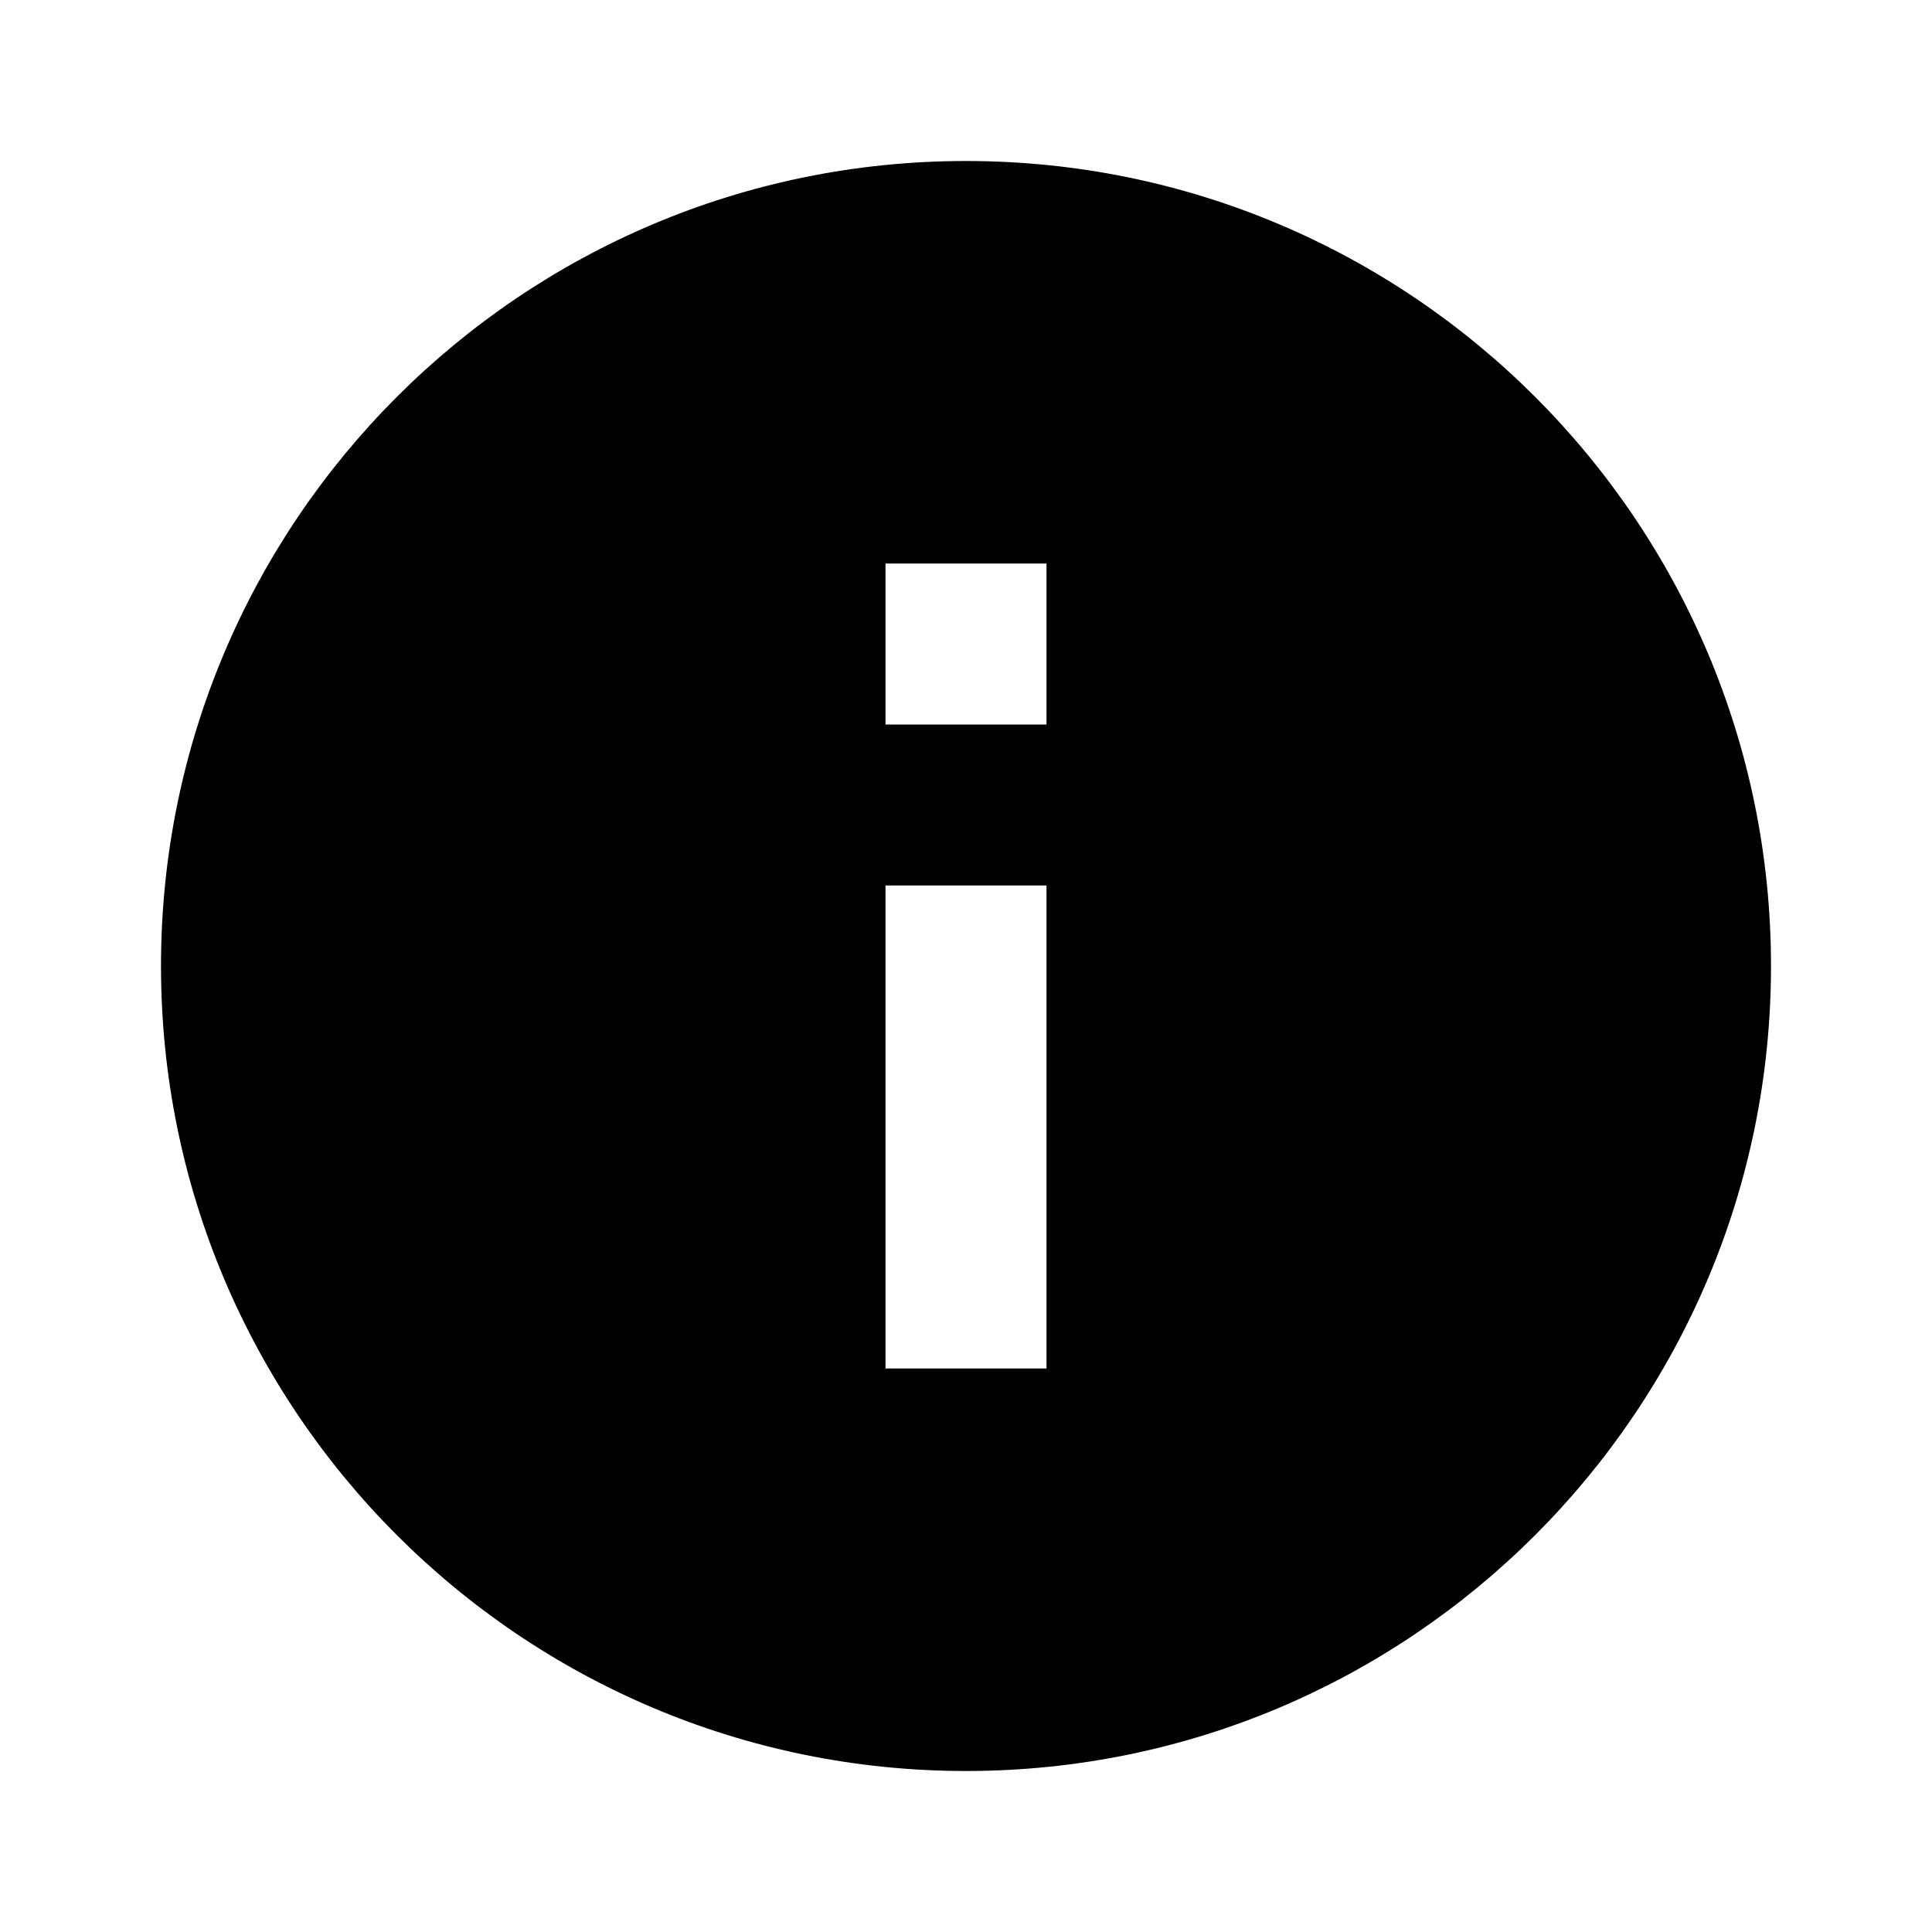
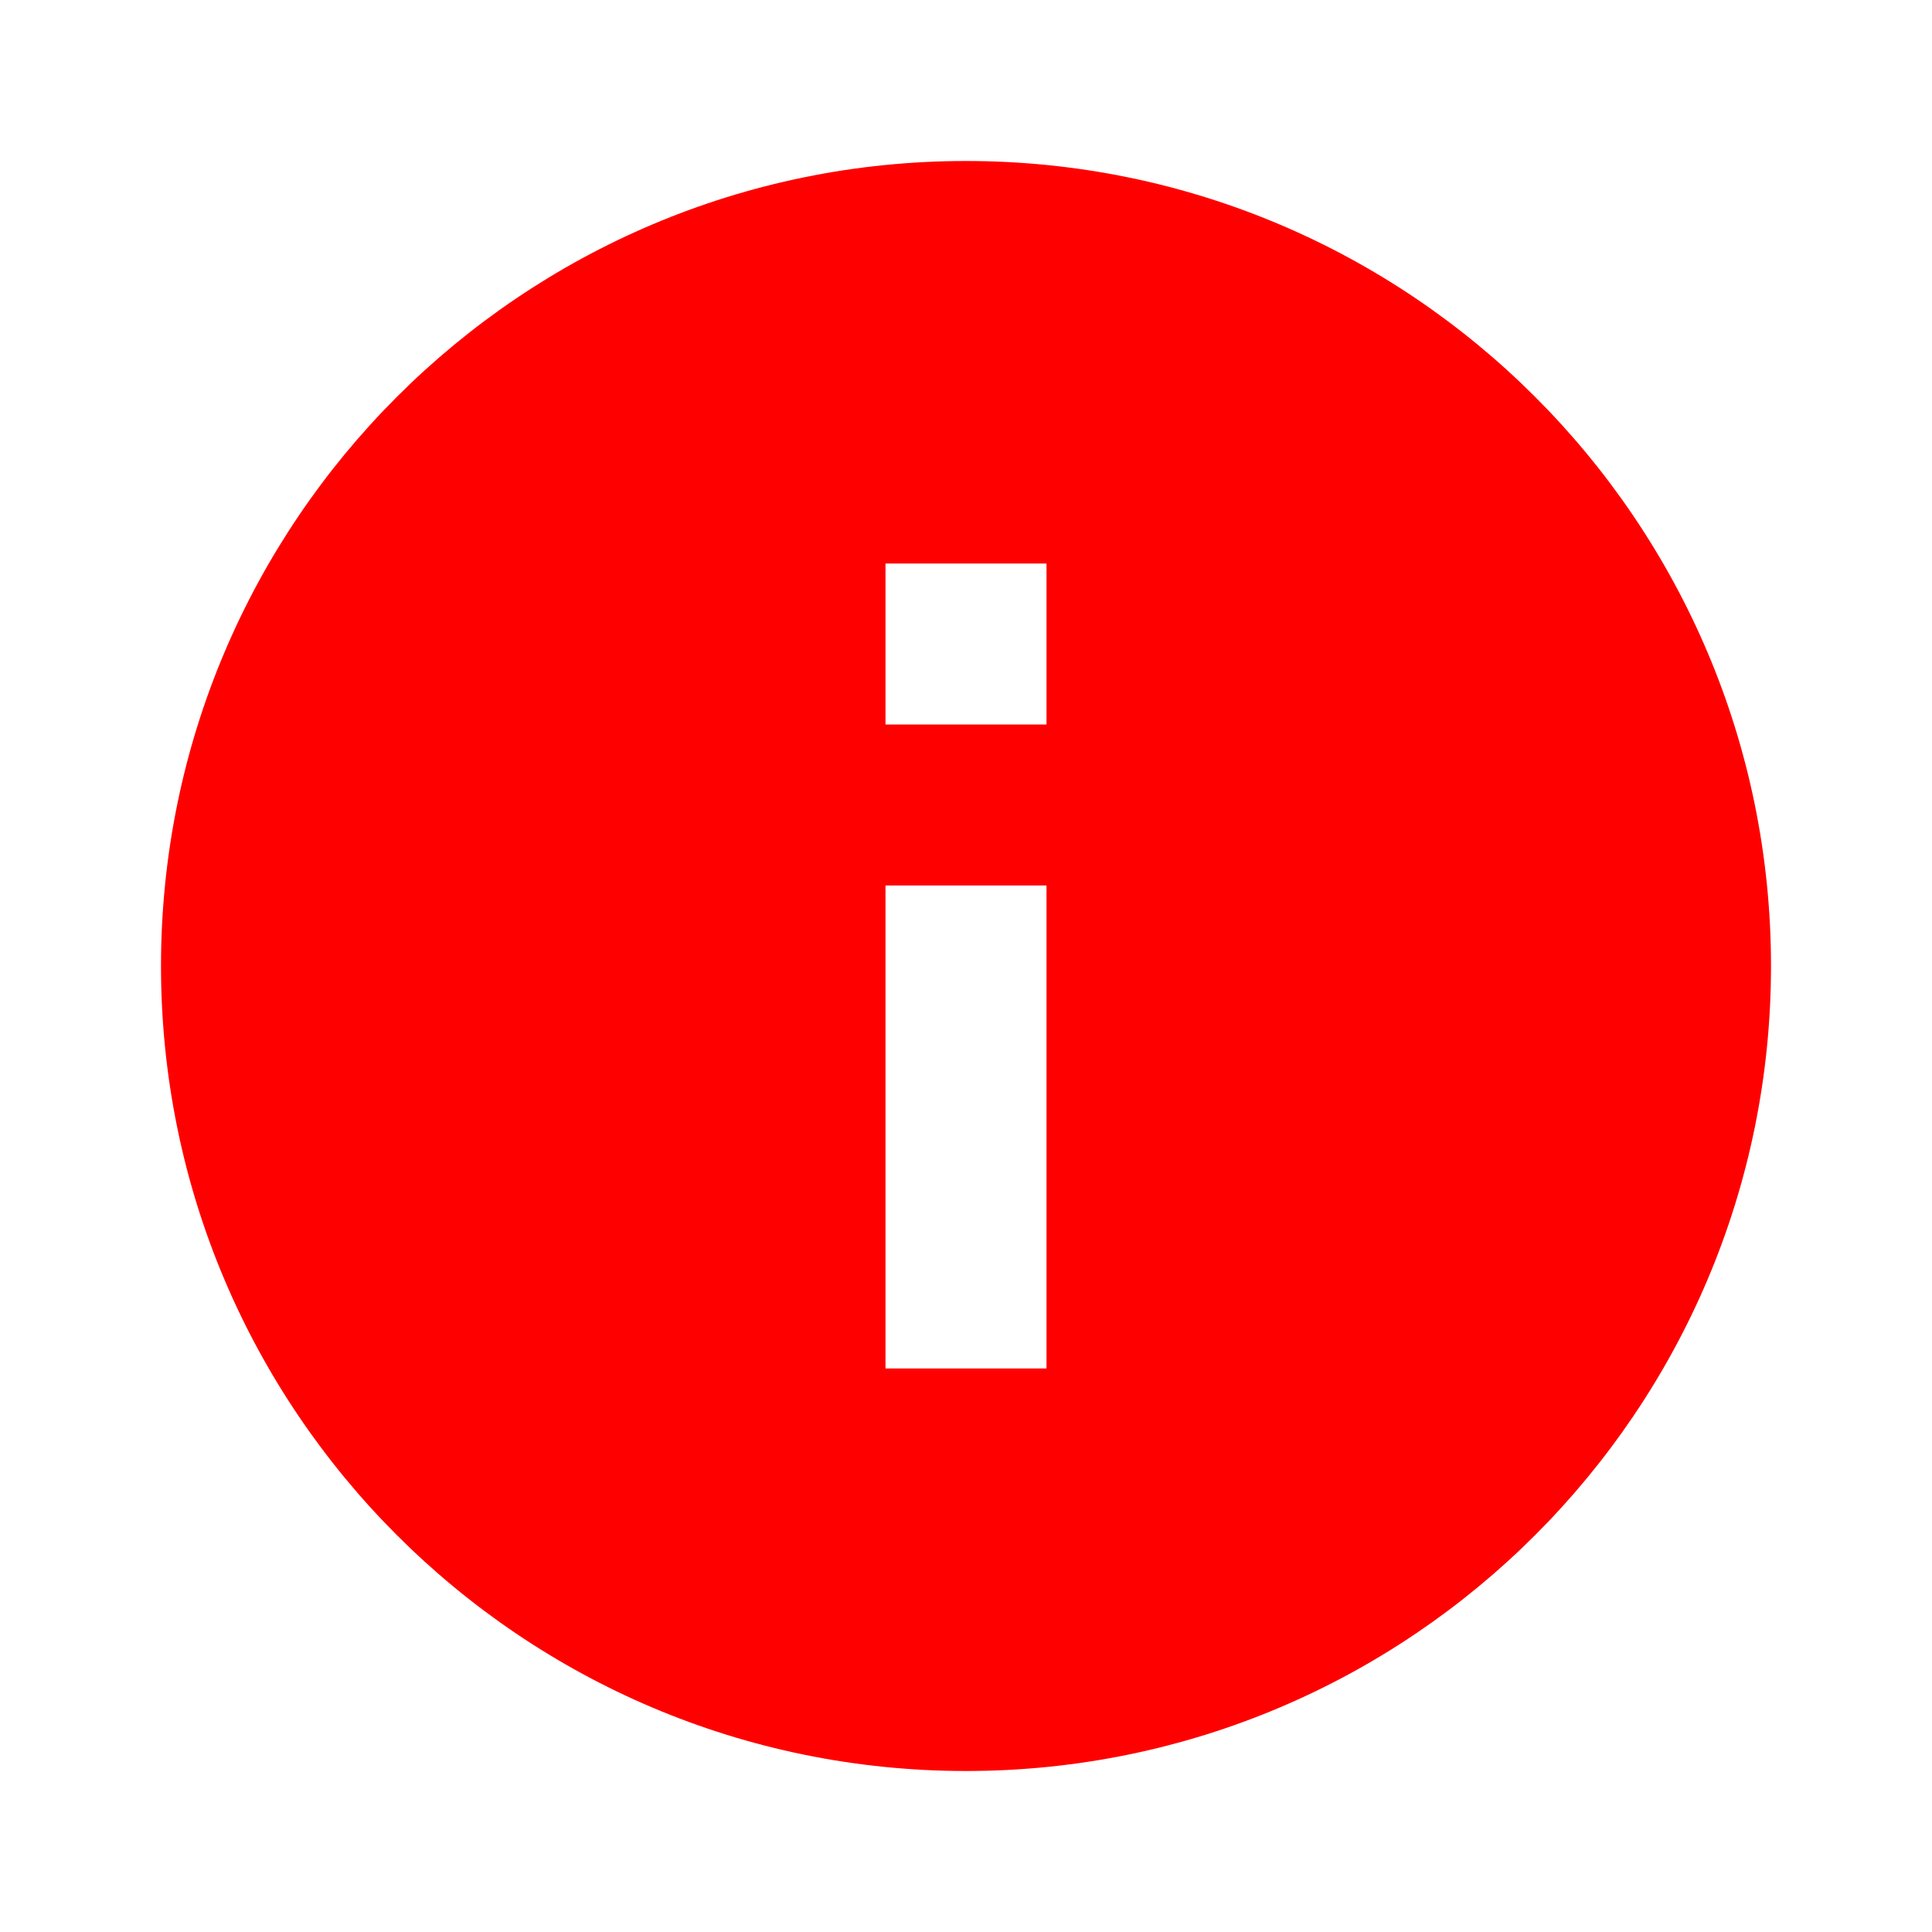
<svg xmlns="http://www.w3.org/2000/svg" width="24" height="24" viewBox="0 0 24 24">
-   <path d="M12 2C6.48 2 2 6.48 2 12s4.48 10 10 10 10-4.48 10-10S17.52 2 12 2zm1 15h-2v-6h2v6zm0-8h-2V7h2v2z" />
+   <path d="M12 2C6.48 2 2 6.48 2 12s4.48 10 10 10 10-4.48 10-10S17.52 2 12 2zm1 15h-2v-6h2v6zm0-8h-2V7h2v2z" fill="#ff0000" />
</svg>
